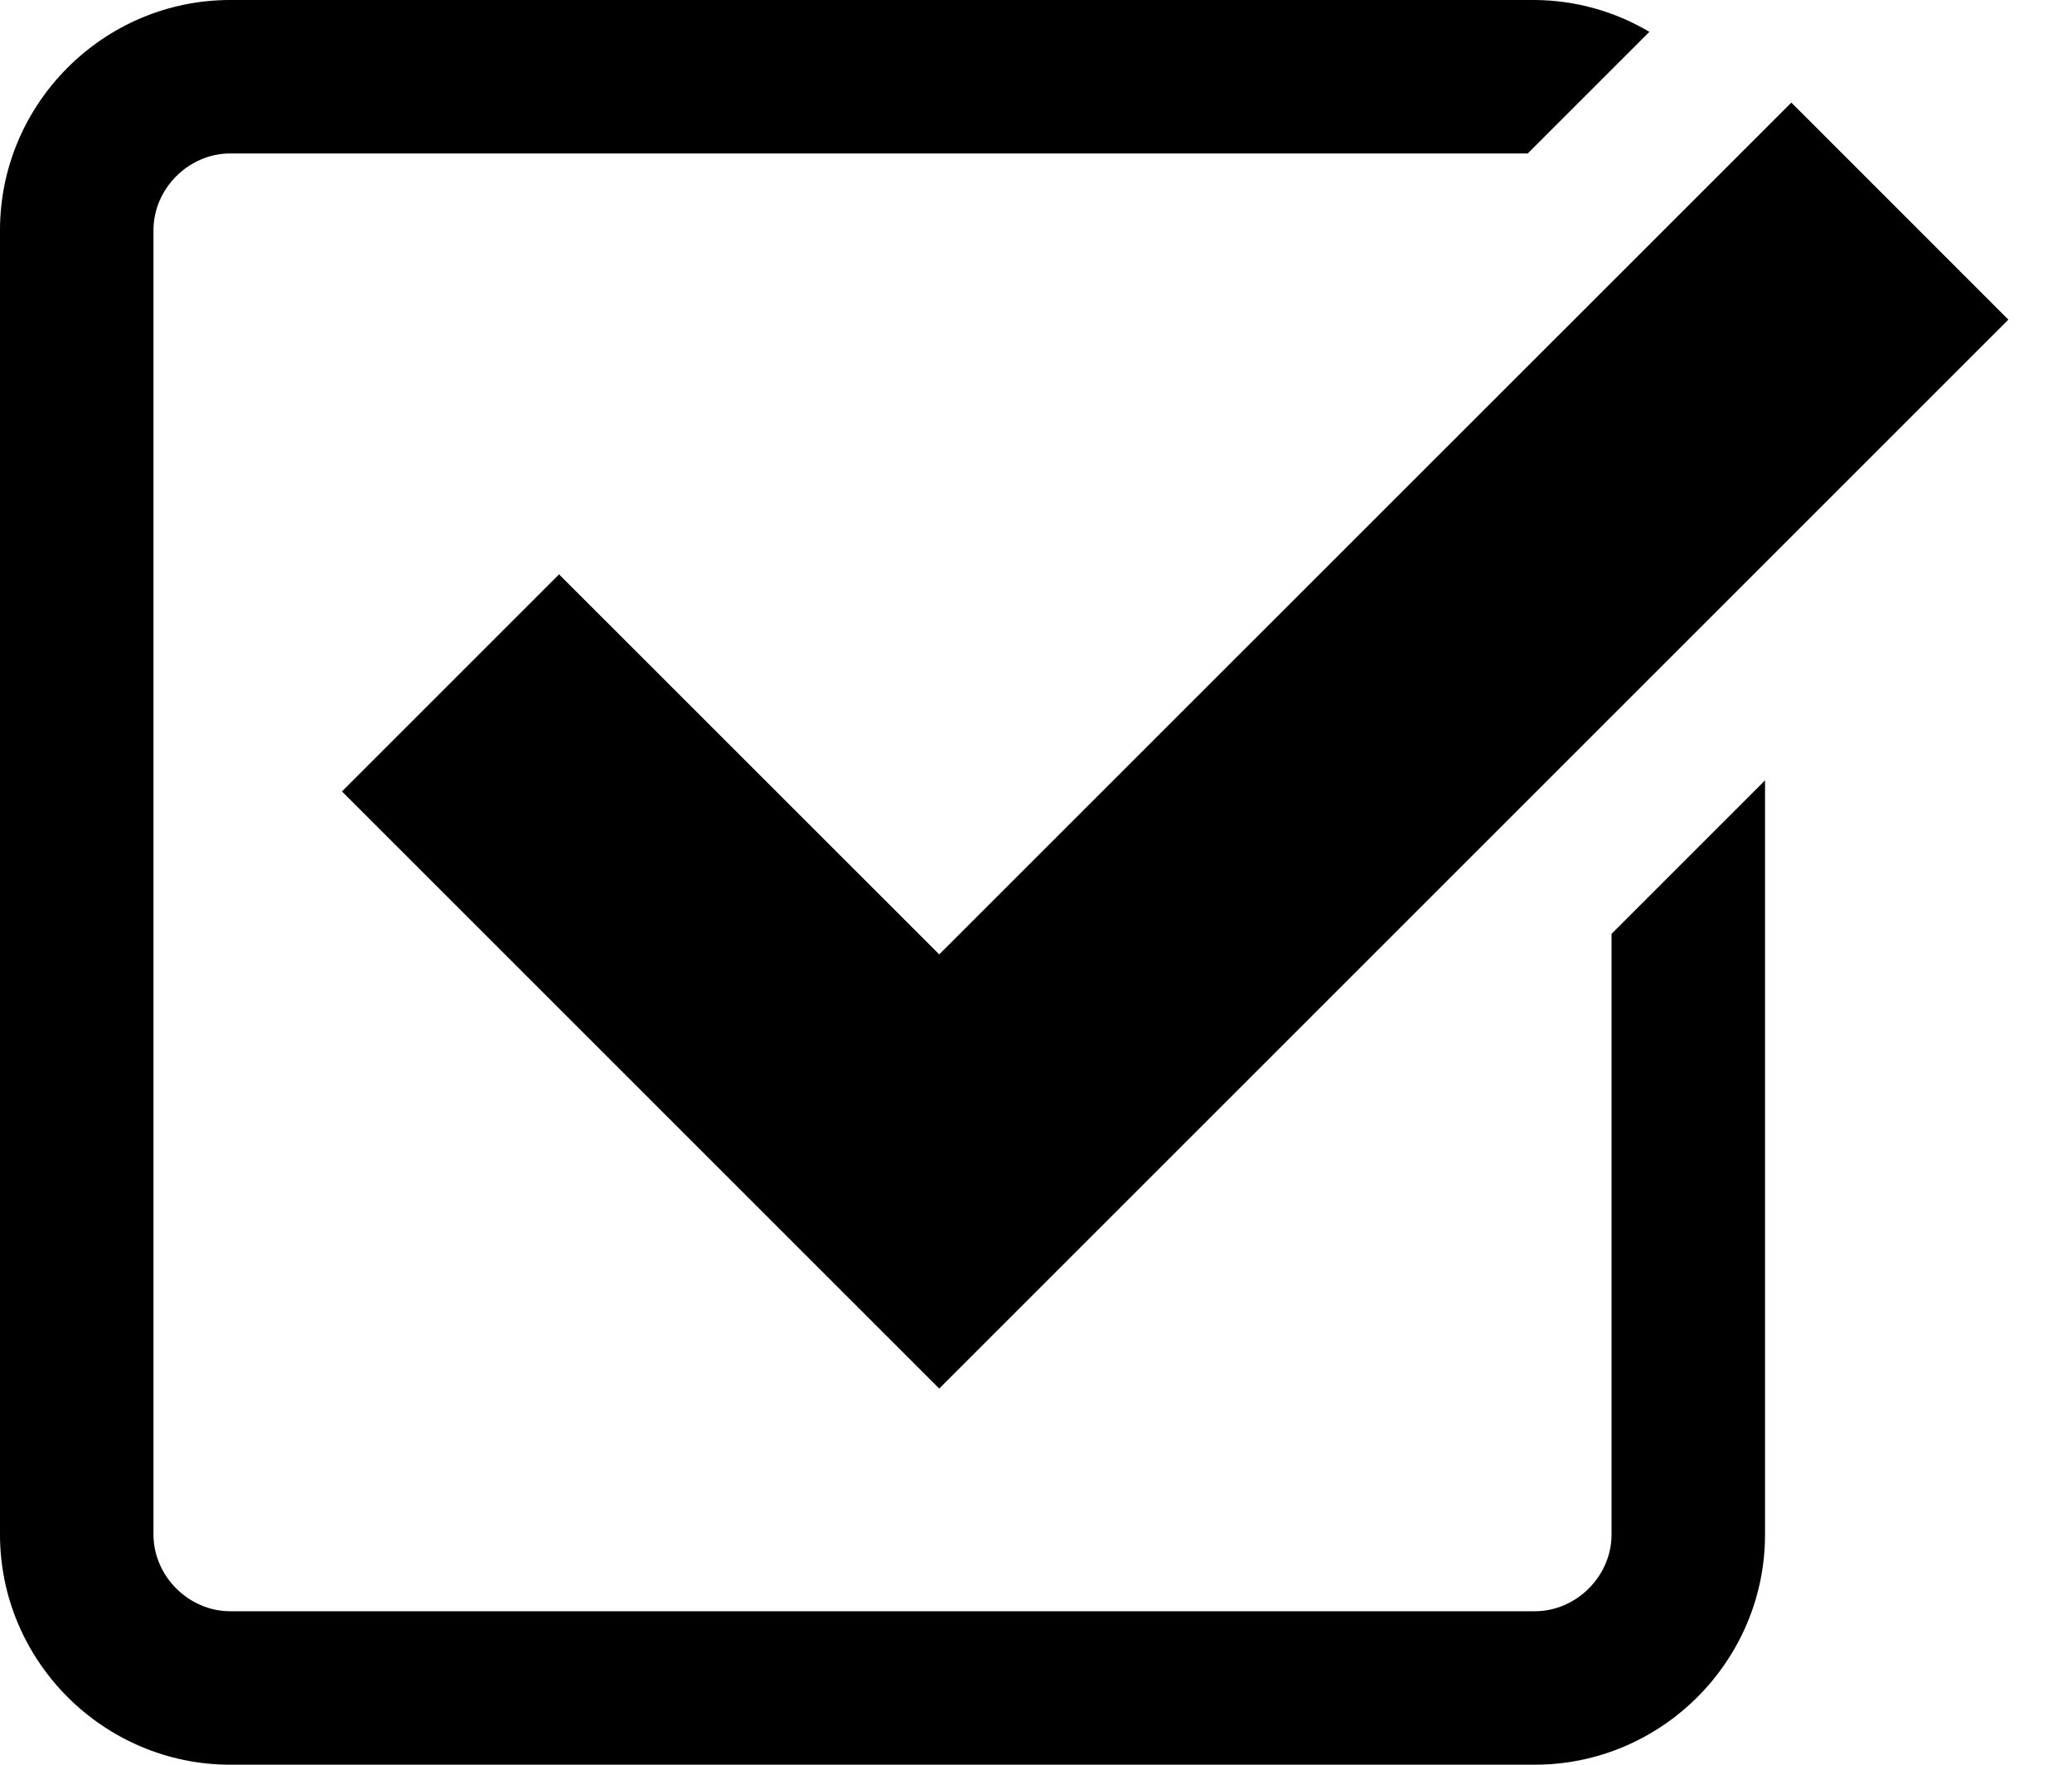
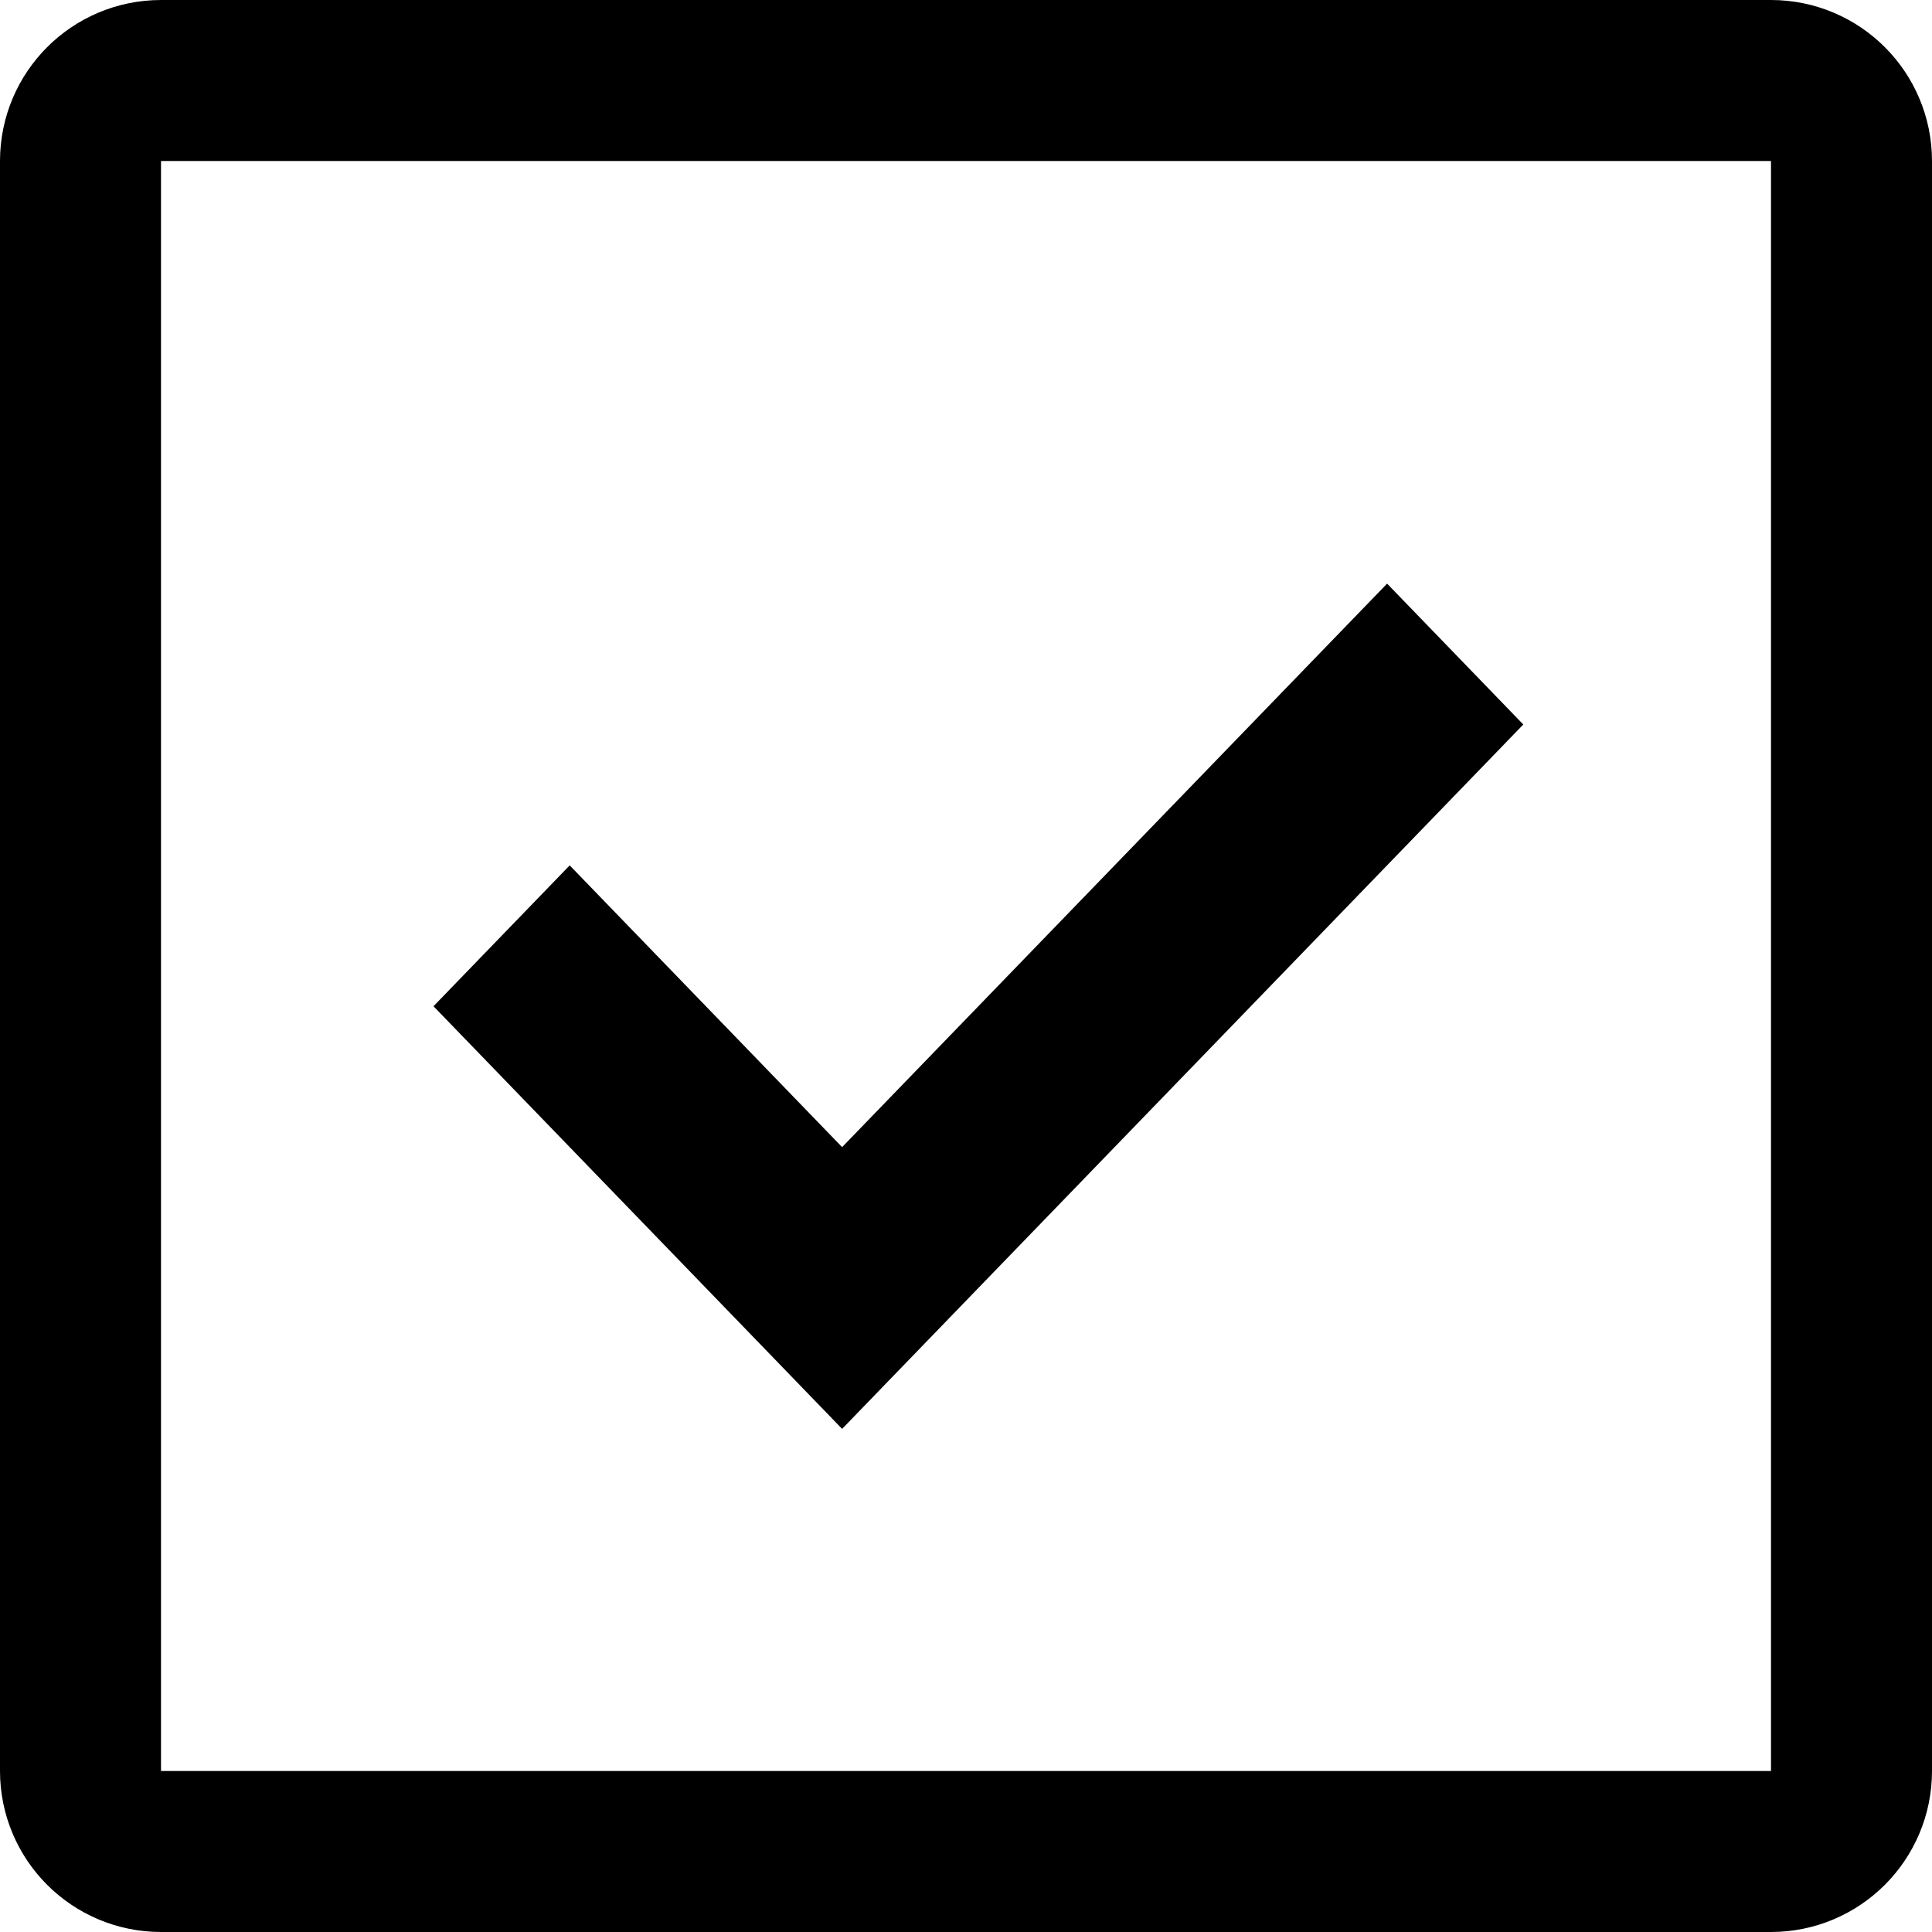
- <svg xmlns="http://www.w3.org/2000/svg" width="27" height="23" viewBox="0 0 27 23">
-   <path d="M7.285 7.486l-2.829 2.829 7.783 7.783L26.171 4.166l-2.828-2.829-11.104 11.102z" />
-   <path d="M21 20c0 .542-.458 1-1 1H3c-.542 0-1-.458-1-1V3c0-.542.458-1 1-1h16.908L21.493.415A2.96 2.96 0 0 0 20 0H3C1.35 0 0 1.35 0 3v17c0 1.65 1.35 3 3 3h17c1.65 0 3-1.35 3-3v-9.829l-2 2V20z" />
+ <svg xmlns="http://www.w3.org/2000/svg" width="24" height="24" viewBox="0 0 24 24" fill="none">
+   <rect x="1" y="1" width="22" height="22" rx="1" stroke="black" stroke-width="2" />
+   <path fill-rule="evenodd" clip-rule="evenodd" d="M7.077 10.75L5.385 12.5L10.461 17.75L18.923 9L17.231 7.25L10.461 14.25L7.077 10.75Z" fill="black" />
</svg>
